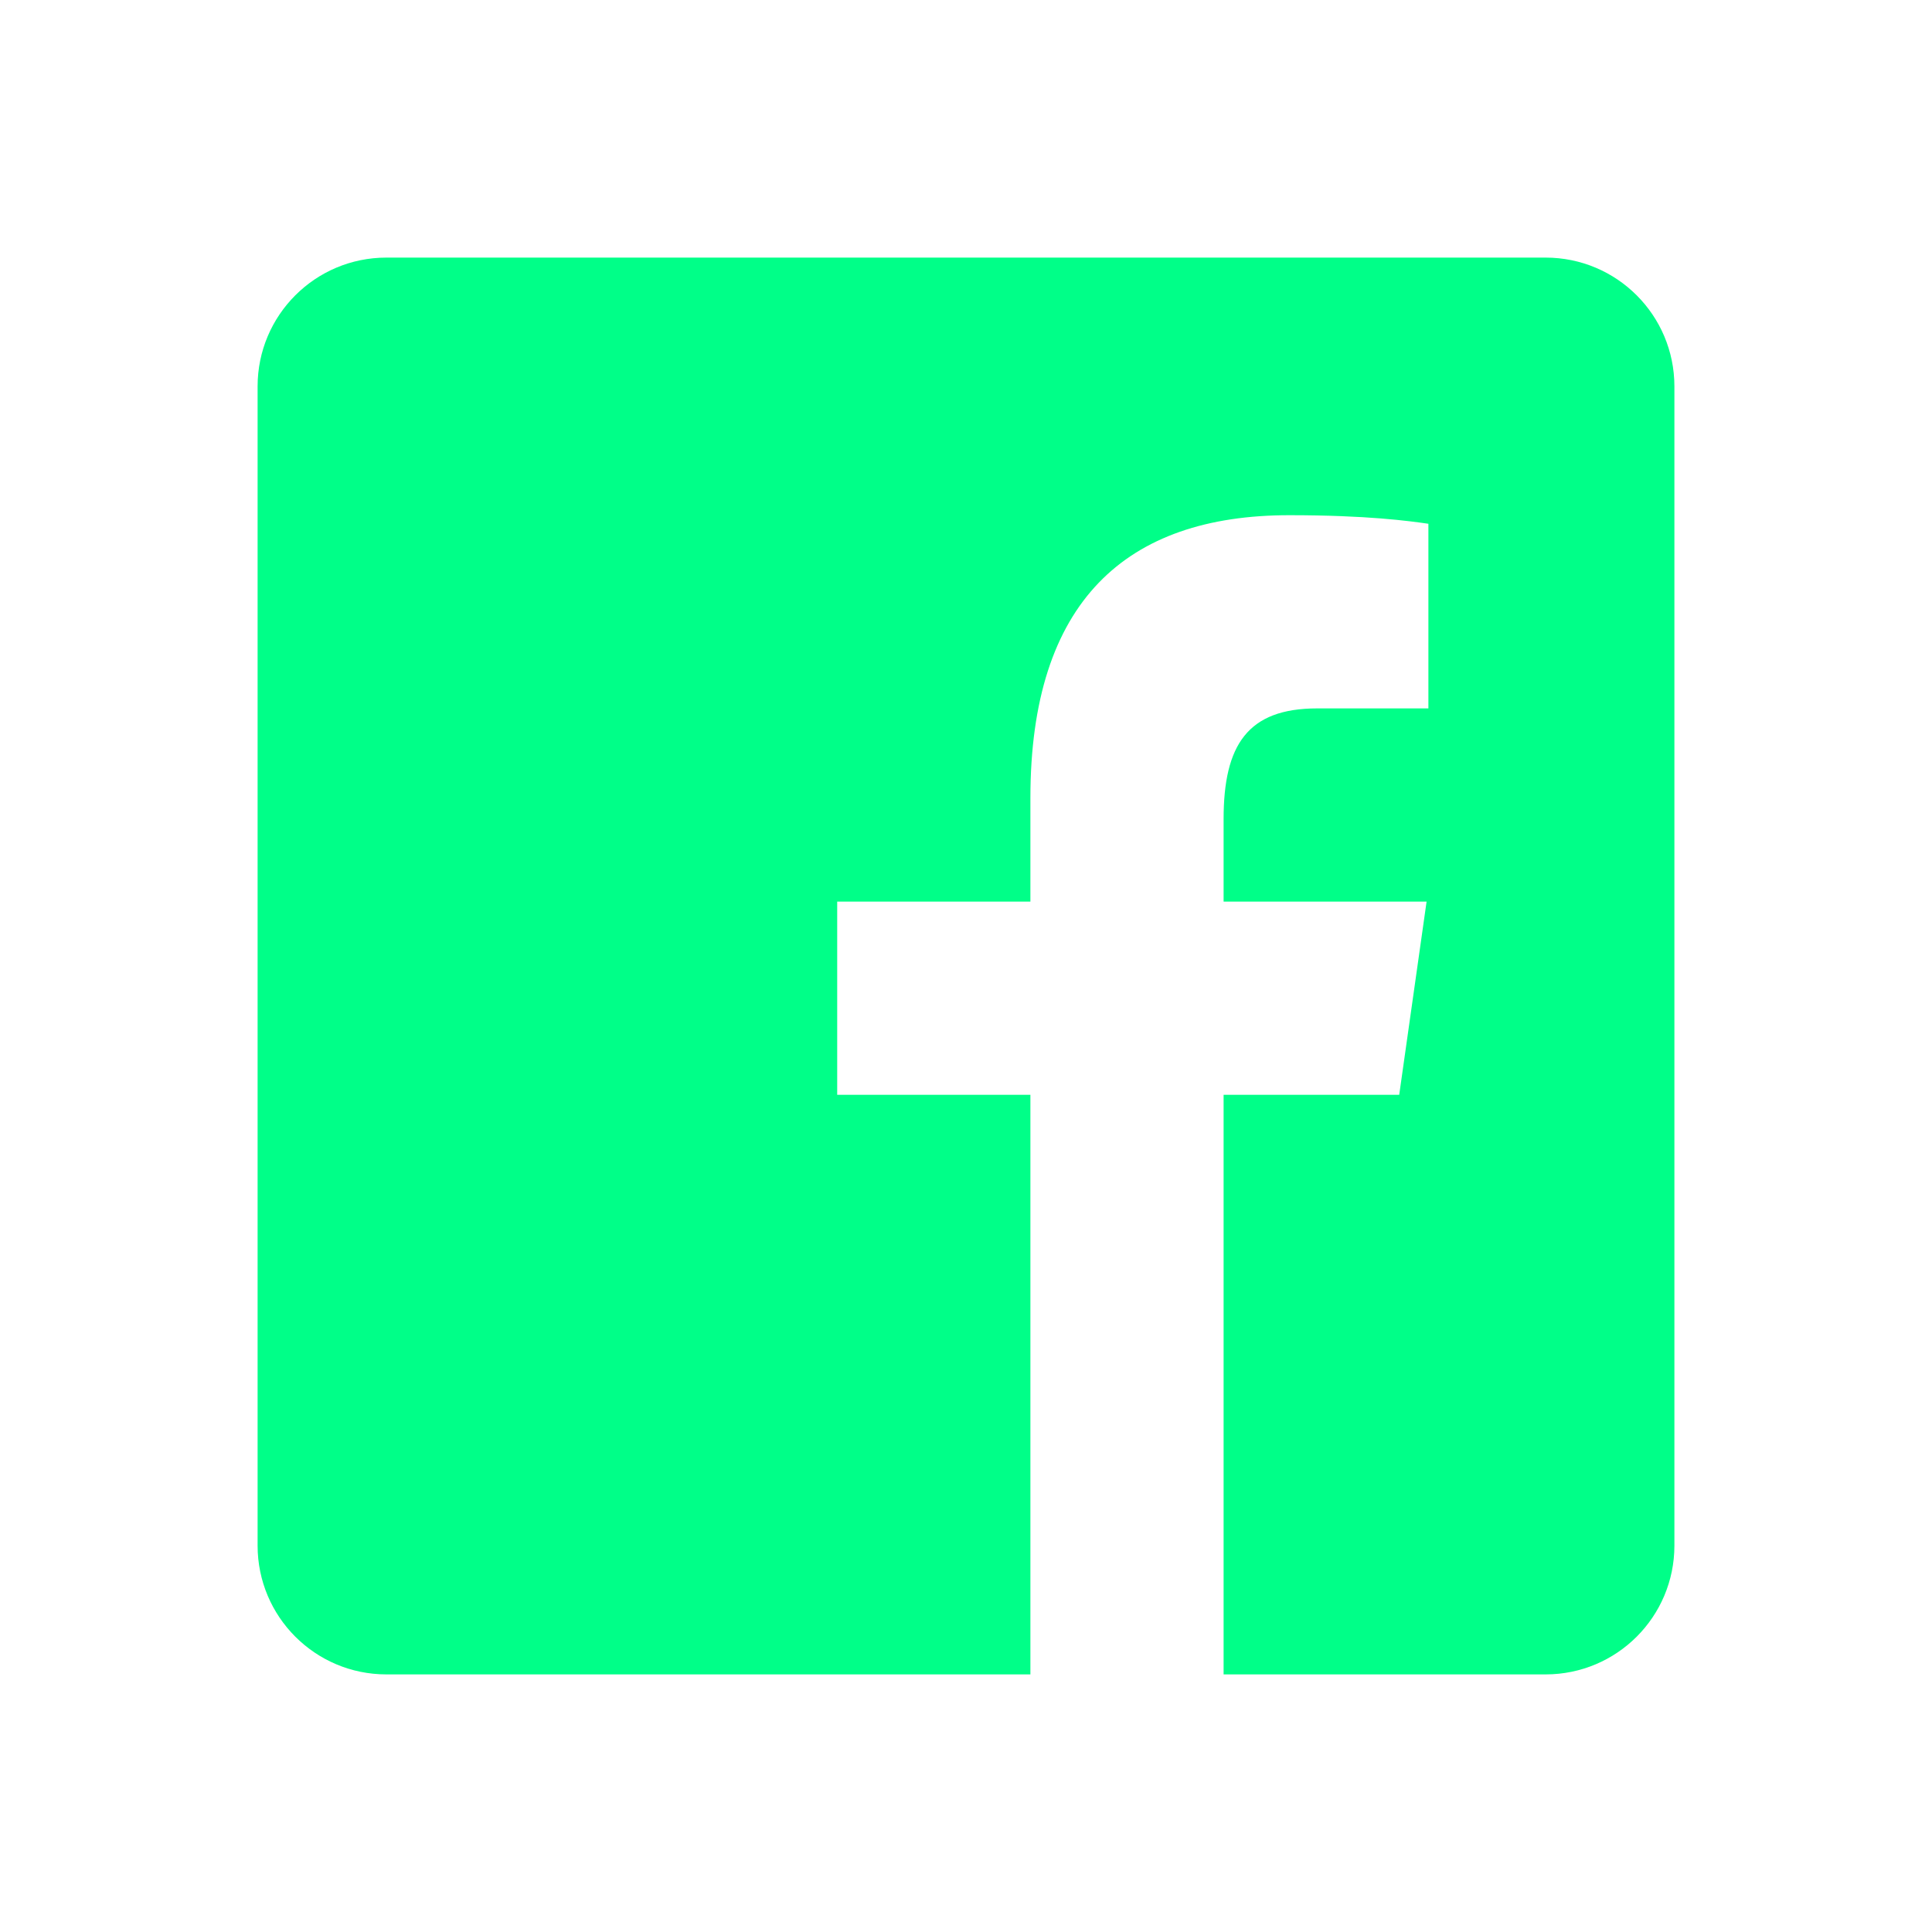
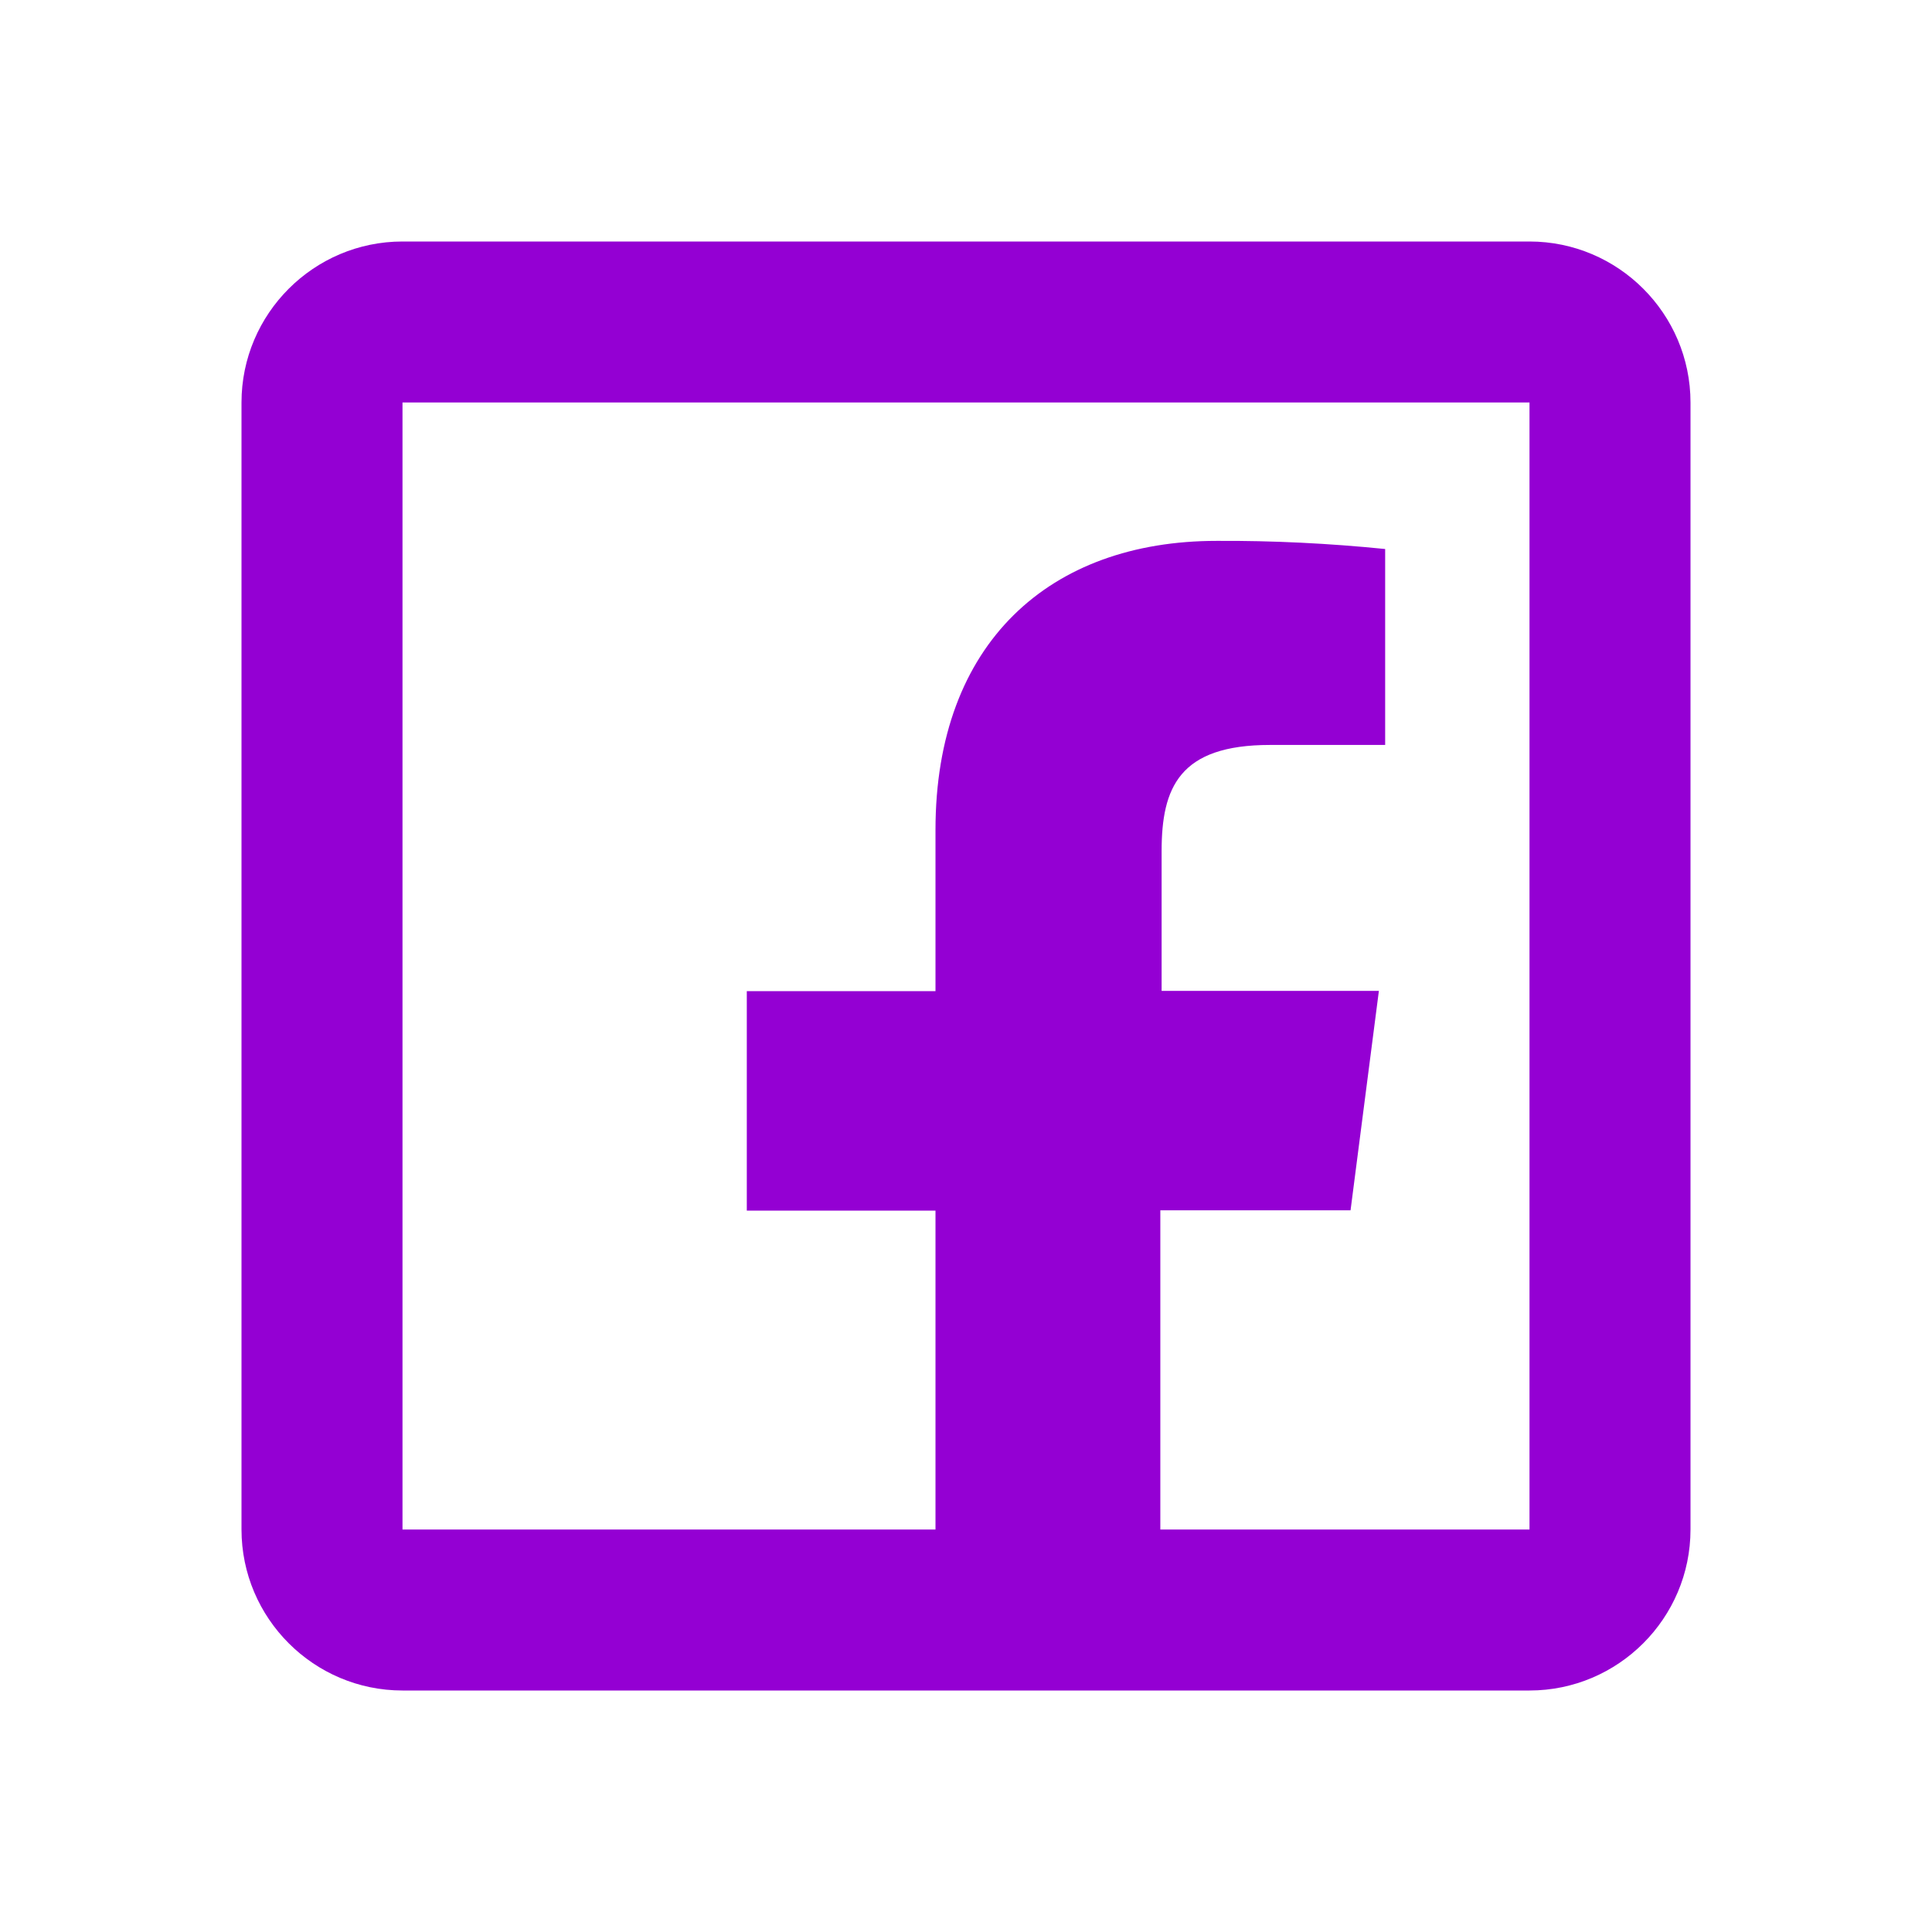
- <svg xmlns="http://www.w3.org/2000/svg" viewBox="0 0 30 30" width="30px" height="30px">
-   <g id="surface76513925">
-     <path style=" stroke:none;fill-rule:nonzero;fill:rgb(0%,100%,53.333%);fill-opacity:1;" d="M 24 4 L 6 4 C 4.895 4 4 4.895 4 6 L 4 24 C 4 25.105 4.895 26 6 26 L 16 26 L 16 17 L 13 17 L 13 14 L 16 14 L 16 12.391 C 16 9.34 17.484 8 20.02 8 C 21.234 8 21.879 8.09 22.18 8.133 L 22.18 11 L 20.453 11 C 19.375 11 19 11.566 19 12.719 L 19 14 L 22.152 14 L 21.727 17 L 19 17 L 19 26 L 24 26 C 25.105 26 26 25.105 26 24 L 26 6 C 26 4.895 25.105 4 24 4 Z M 24 4 " />
+ <svg xmlns="http://www.w3.org/2000/svg" viewBox="0 0 24 24" width="24px" height="24px">
+   <g id="surface79114110">
+     <path style=" stroke:none;fill-rule:nonzero;fill:rgb(58.039%,0%,82.745%);fill-opacity:1;" d="M 5 3 C 3.898 3 3 3.898 3 5 L 3 19 C 3 20.102 3.898 21 5 21 L 19 21 C 20.102 21 21 20.102 21 19 L 21 5 C 21 3.898 20.102 3 19 3 Z M 5 5 L 19 5 L 19 19 L 14.414 19 L 14.414 15.035 L 16.777 15.035 L 17.129 12.309 L 14.43 12.309 L 14.43 10.574 C 14.43 9.785 14.648 9.254 15.777 9.254 L 17.207 9.254 L 17.207 6.82 C 16.512 6.75 15.812 6.715 15.113 6.719 C 13.043 6.719 11.621 7.984 11.621 10.309 L 11.621 12.312 L 9.277 12.312 L 9.277 15.039 L 11.621 15.039 L 11.621 19 L 5 19 Z M 5 5 " />
  </g>
</svg>
